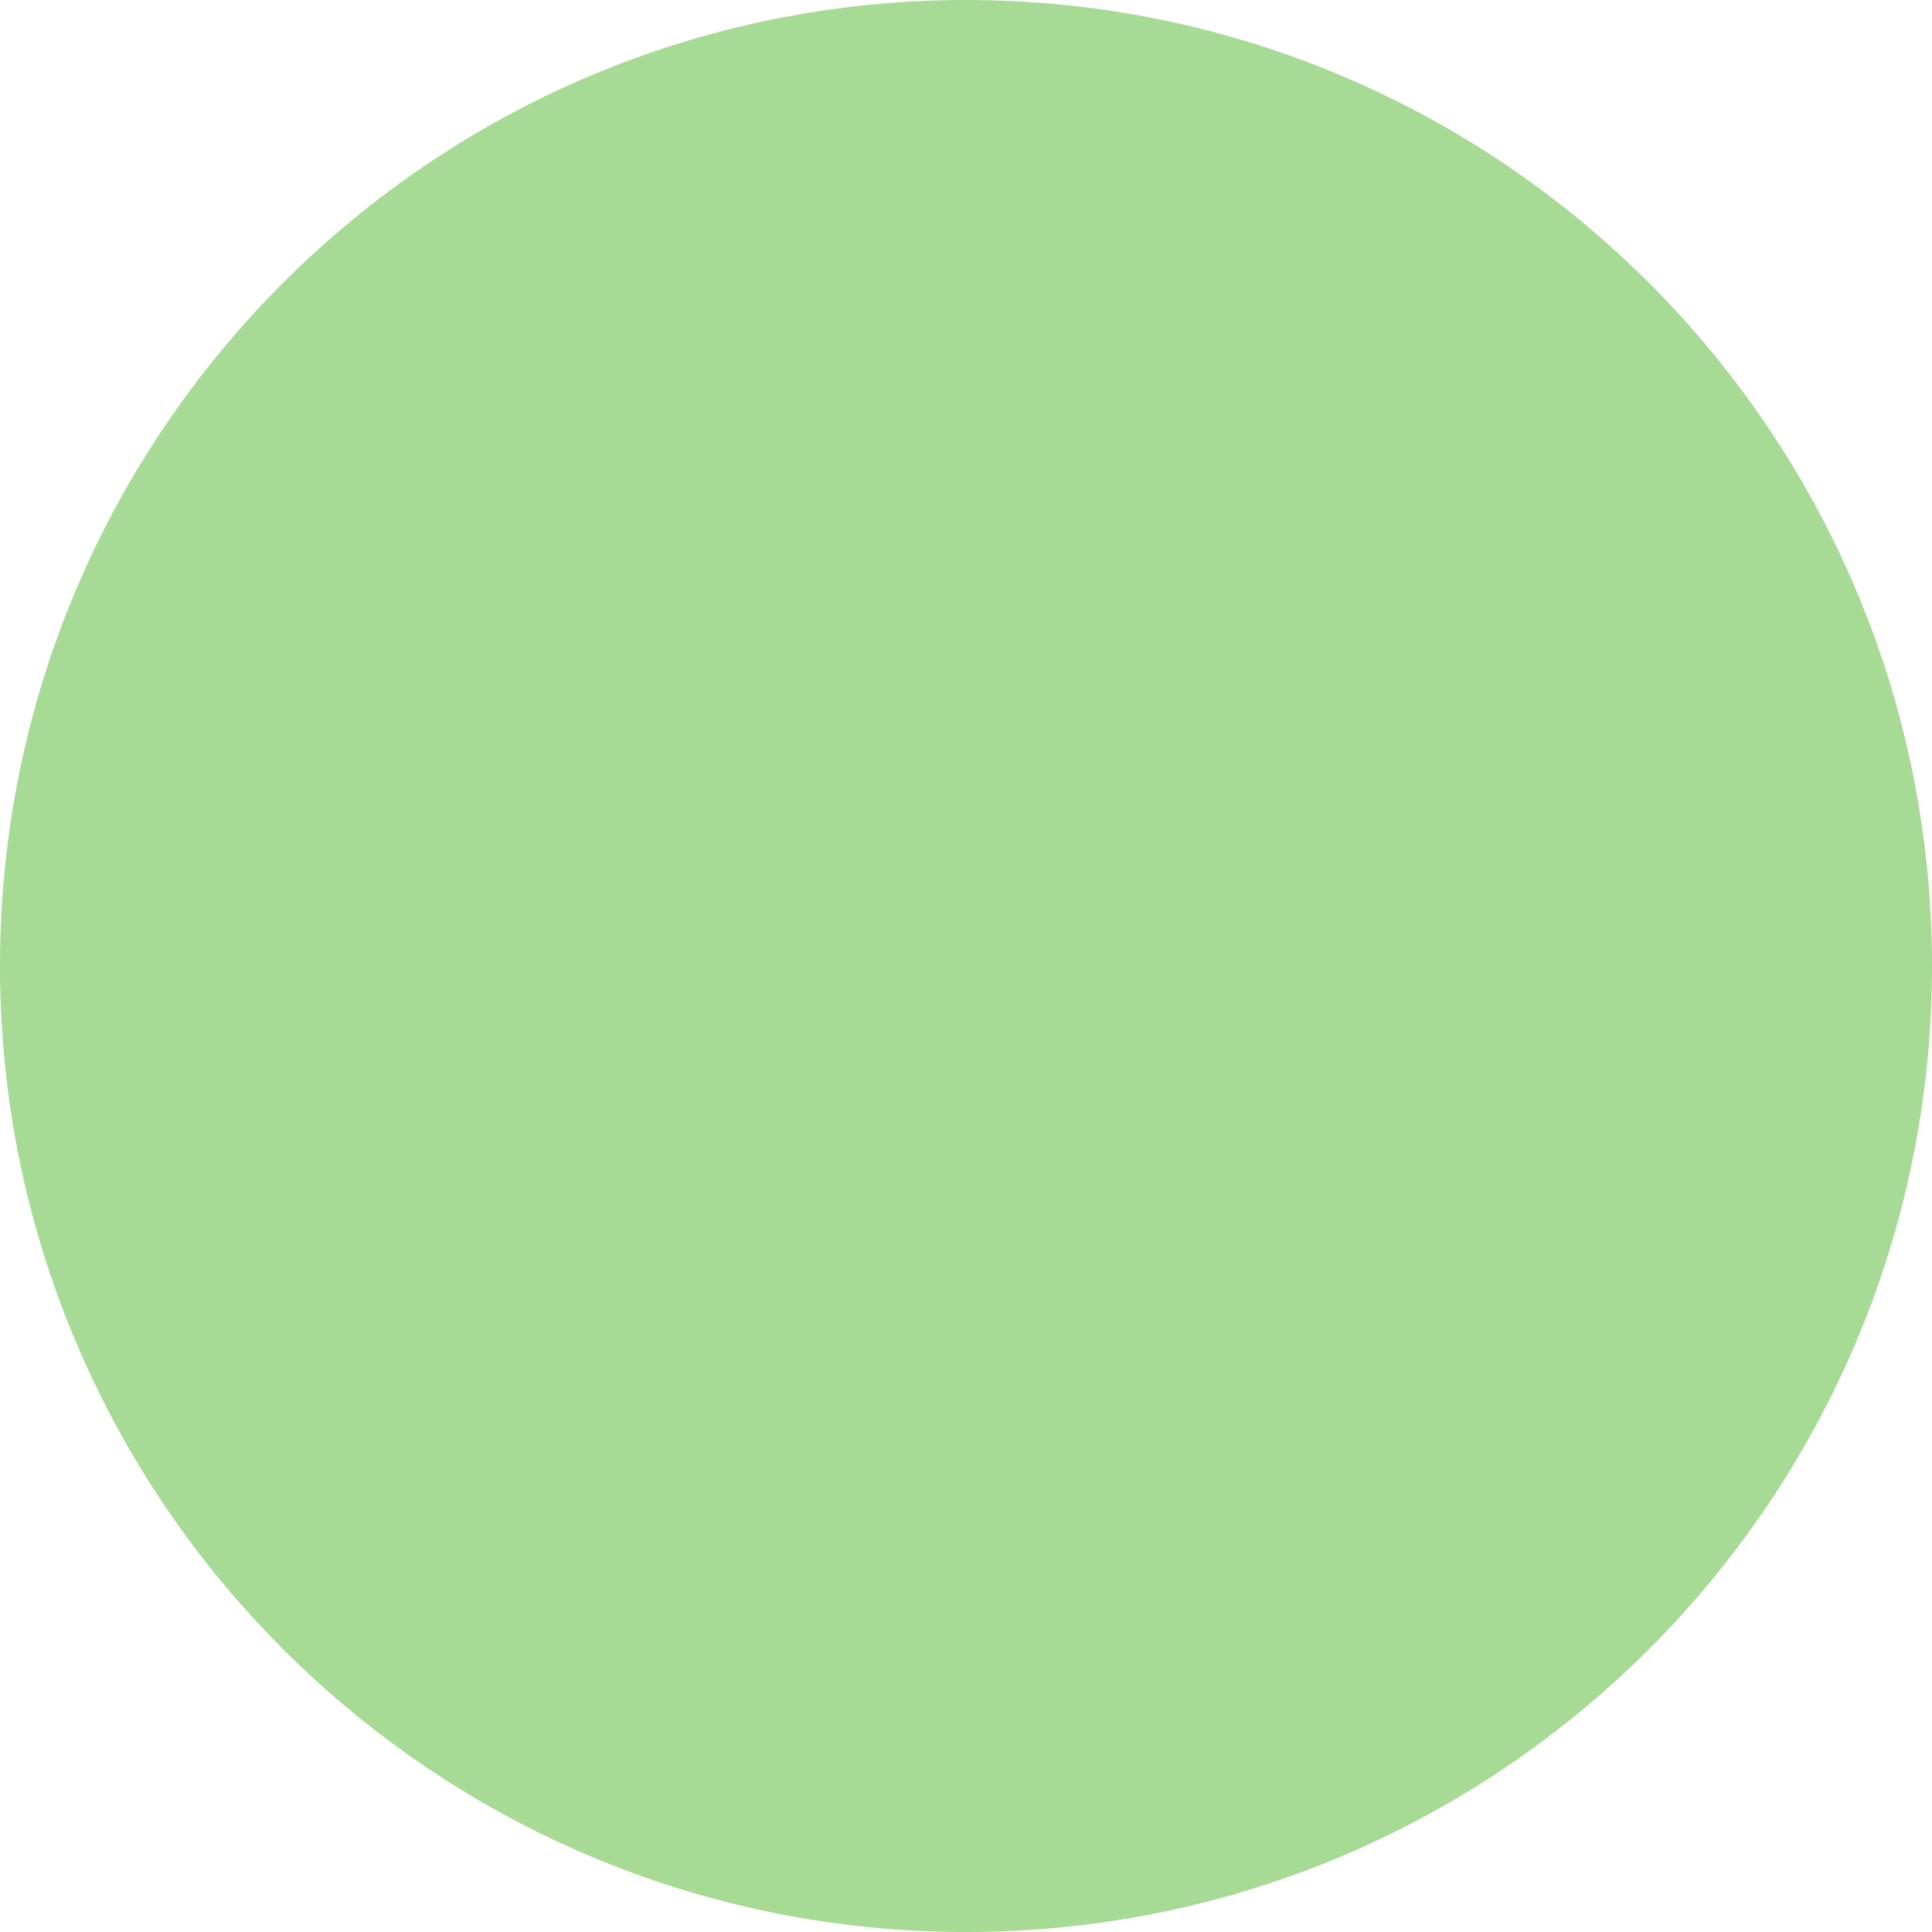
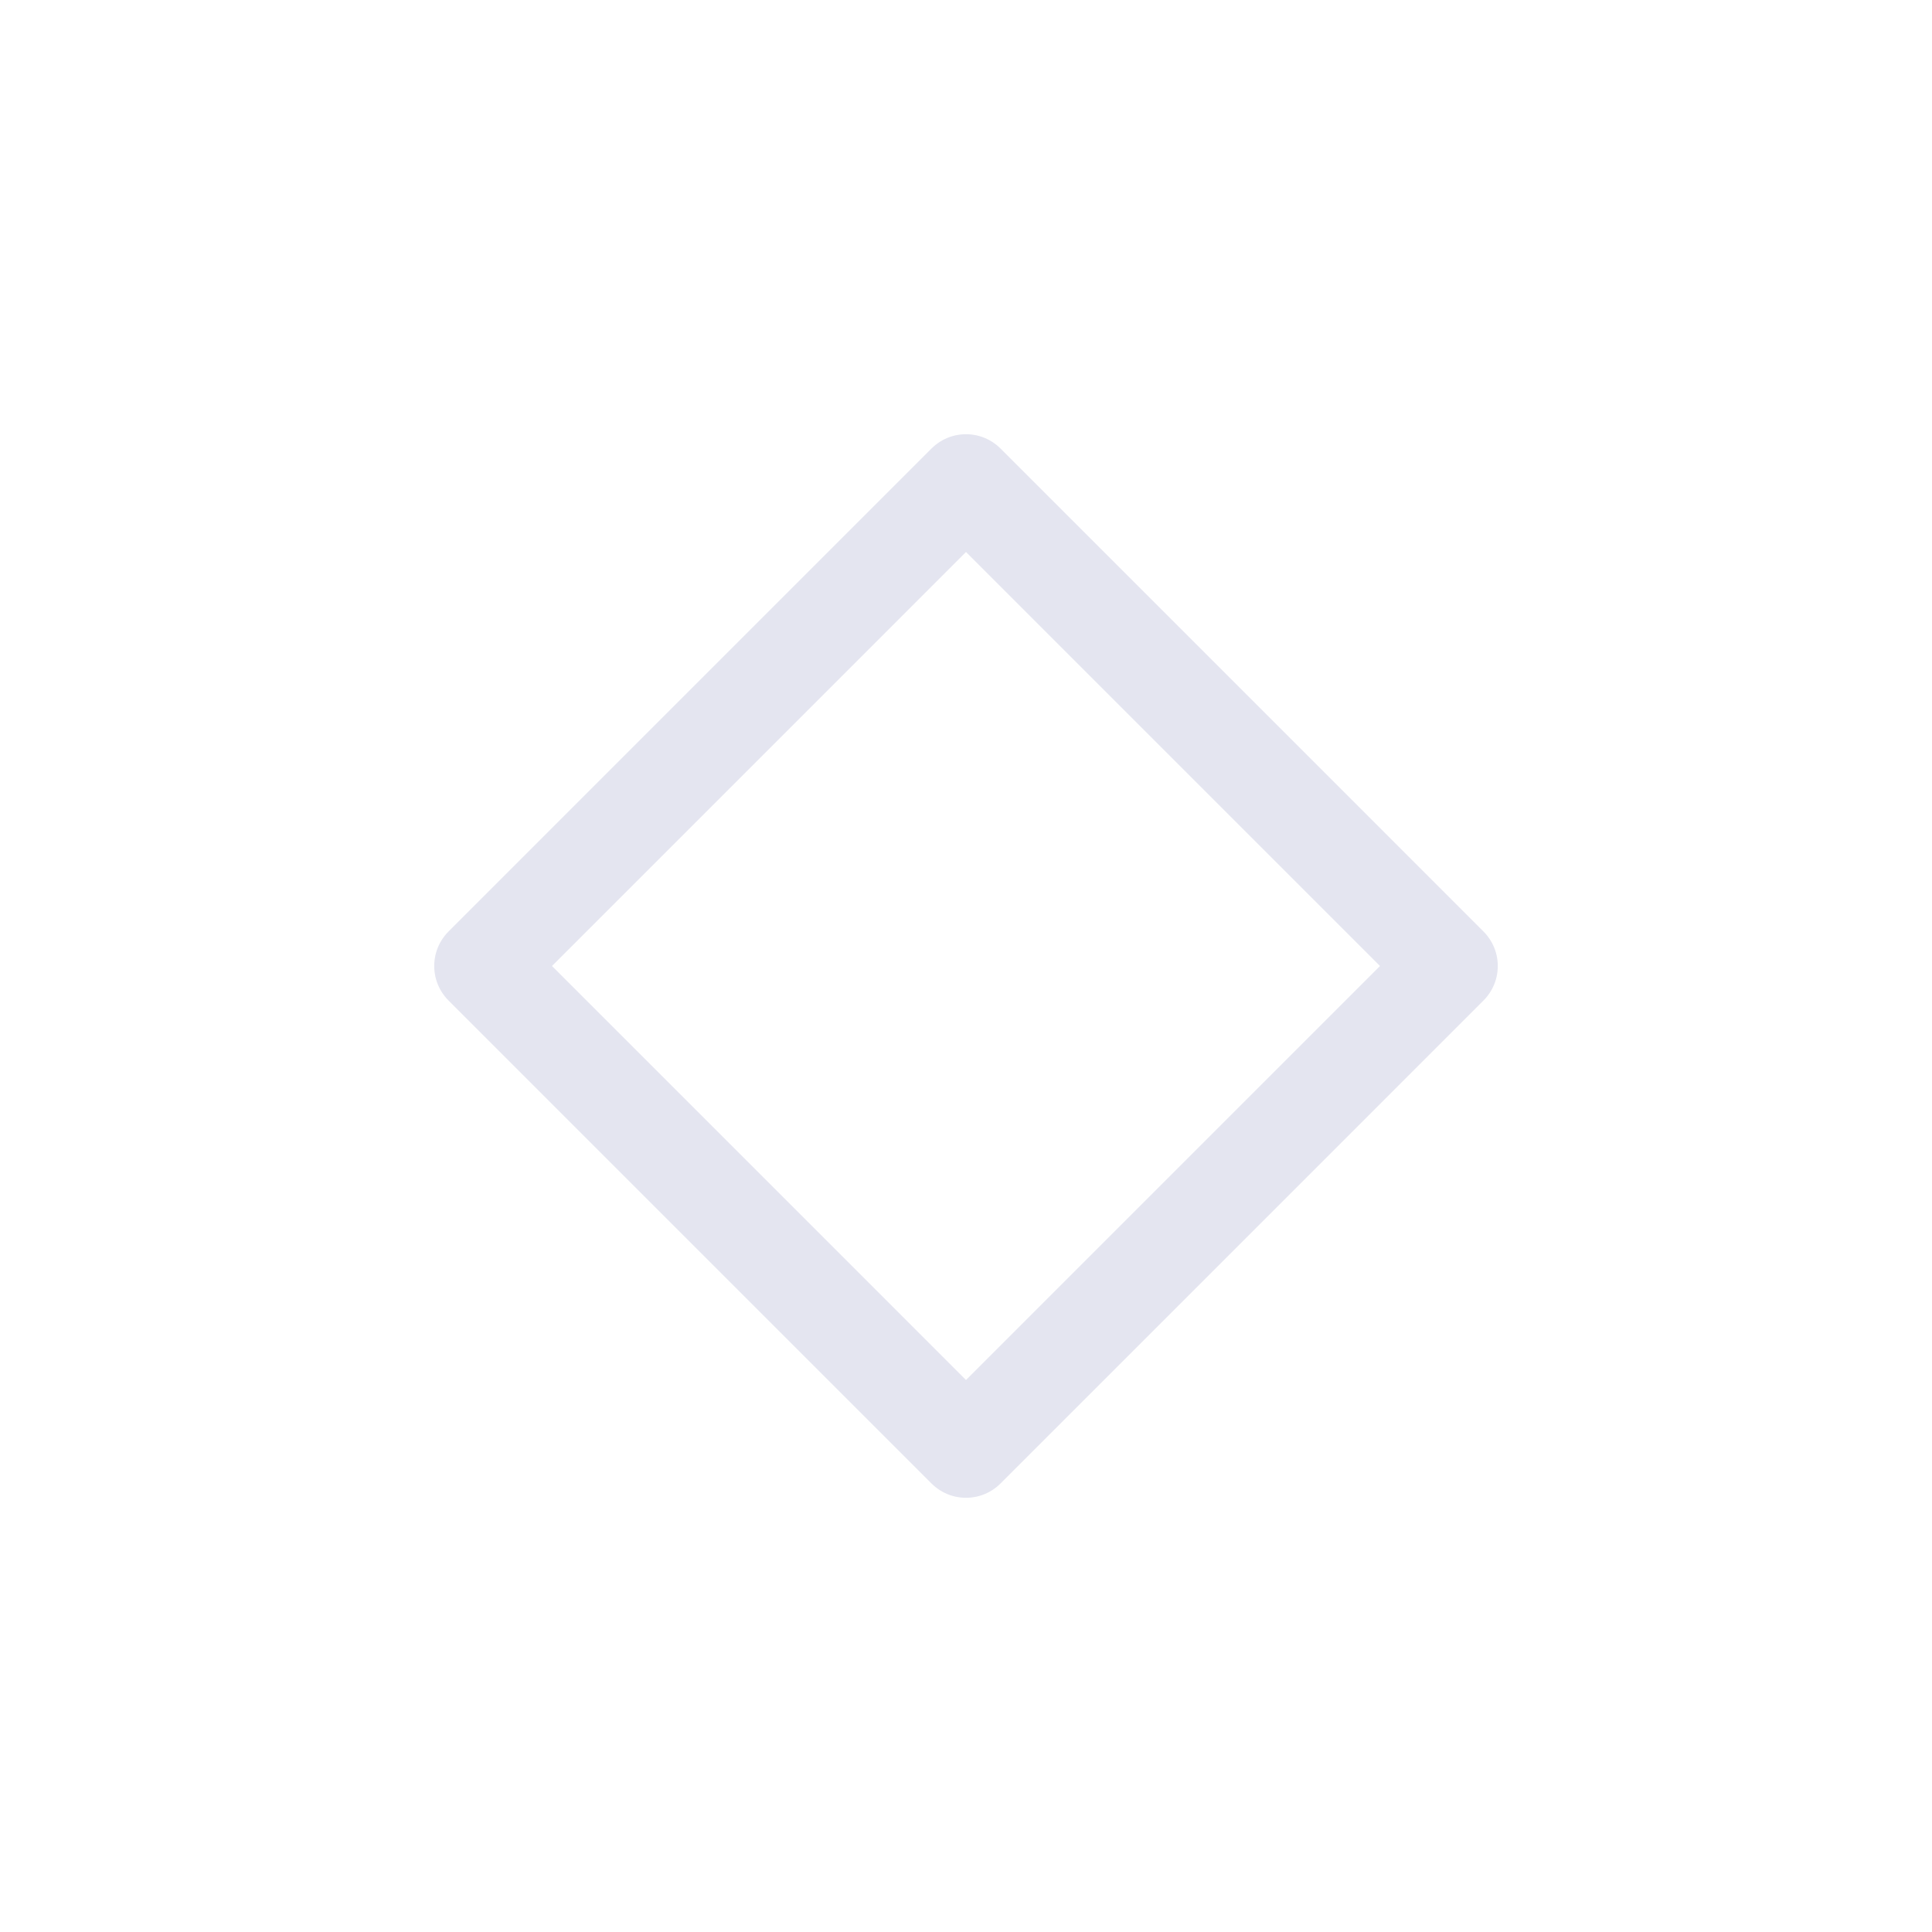
<svg xmlns="http://www.w3.org/2000/svg" viewBox="0 0 50 50" version="1.2" baseProfile="tiny">
  <defs>
</defs>
  <g fill="none" stroke="black" stroke-width="1" fill-rule="evenodd" stroke-linecap="square" stroke-linejoin="bevel">
-     <g fill="#a6da95" fill-opacity="1" stroke="none" transform="matrix(0.714286,0,0,0.714286,-17.8571,-798.943)" font-family="Noto Sans" font-size="10" font-weight="400" font-style="normal">
-       <circle cx="60" cy="1153.52" r="35" />
+     <g fill="none" stroke="#000000" stroke-opacity="1" stroke-width="1" stroke-linecap="square" stroke-linejoin="bevel" transform="matrix(1,0,0,1,0,0)" font-family="Noto Sans" font-size="10" font-weight="400" font-style="normal">
+ </g>
+     <g fill="none" stroke="#e4e5f0" stroke-opacity="1" stroke-width="1.01" stroke-linecap="round" stroke-linejoin="round" transform="matrix(2.5,0,0,2.5,2.5,2.5)" font-family="Noto Sans" font-size="10" font-weight="400" font-style="normal">
+       <polygon fill-rule="evenodd" vector-effect="none" points="4,9 9,4 14,9 9,14 " />
    </g>
    <g fill="none" stroke="#000000" stroke-opacity="1" stroke-width="1" stroke-linecap="square" stroke-linejoin="bevel" transform="matrix(1,0,0,1,0,0)" font-family="Noto Sans" font-size="10" font-weight="400" font-style="normal">
</g>
  </g>
</svg>
